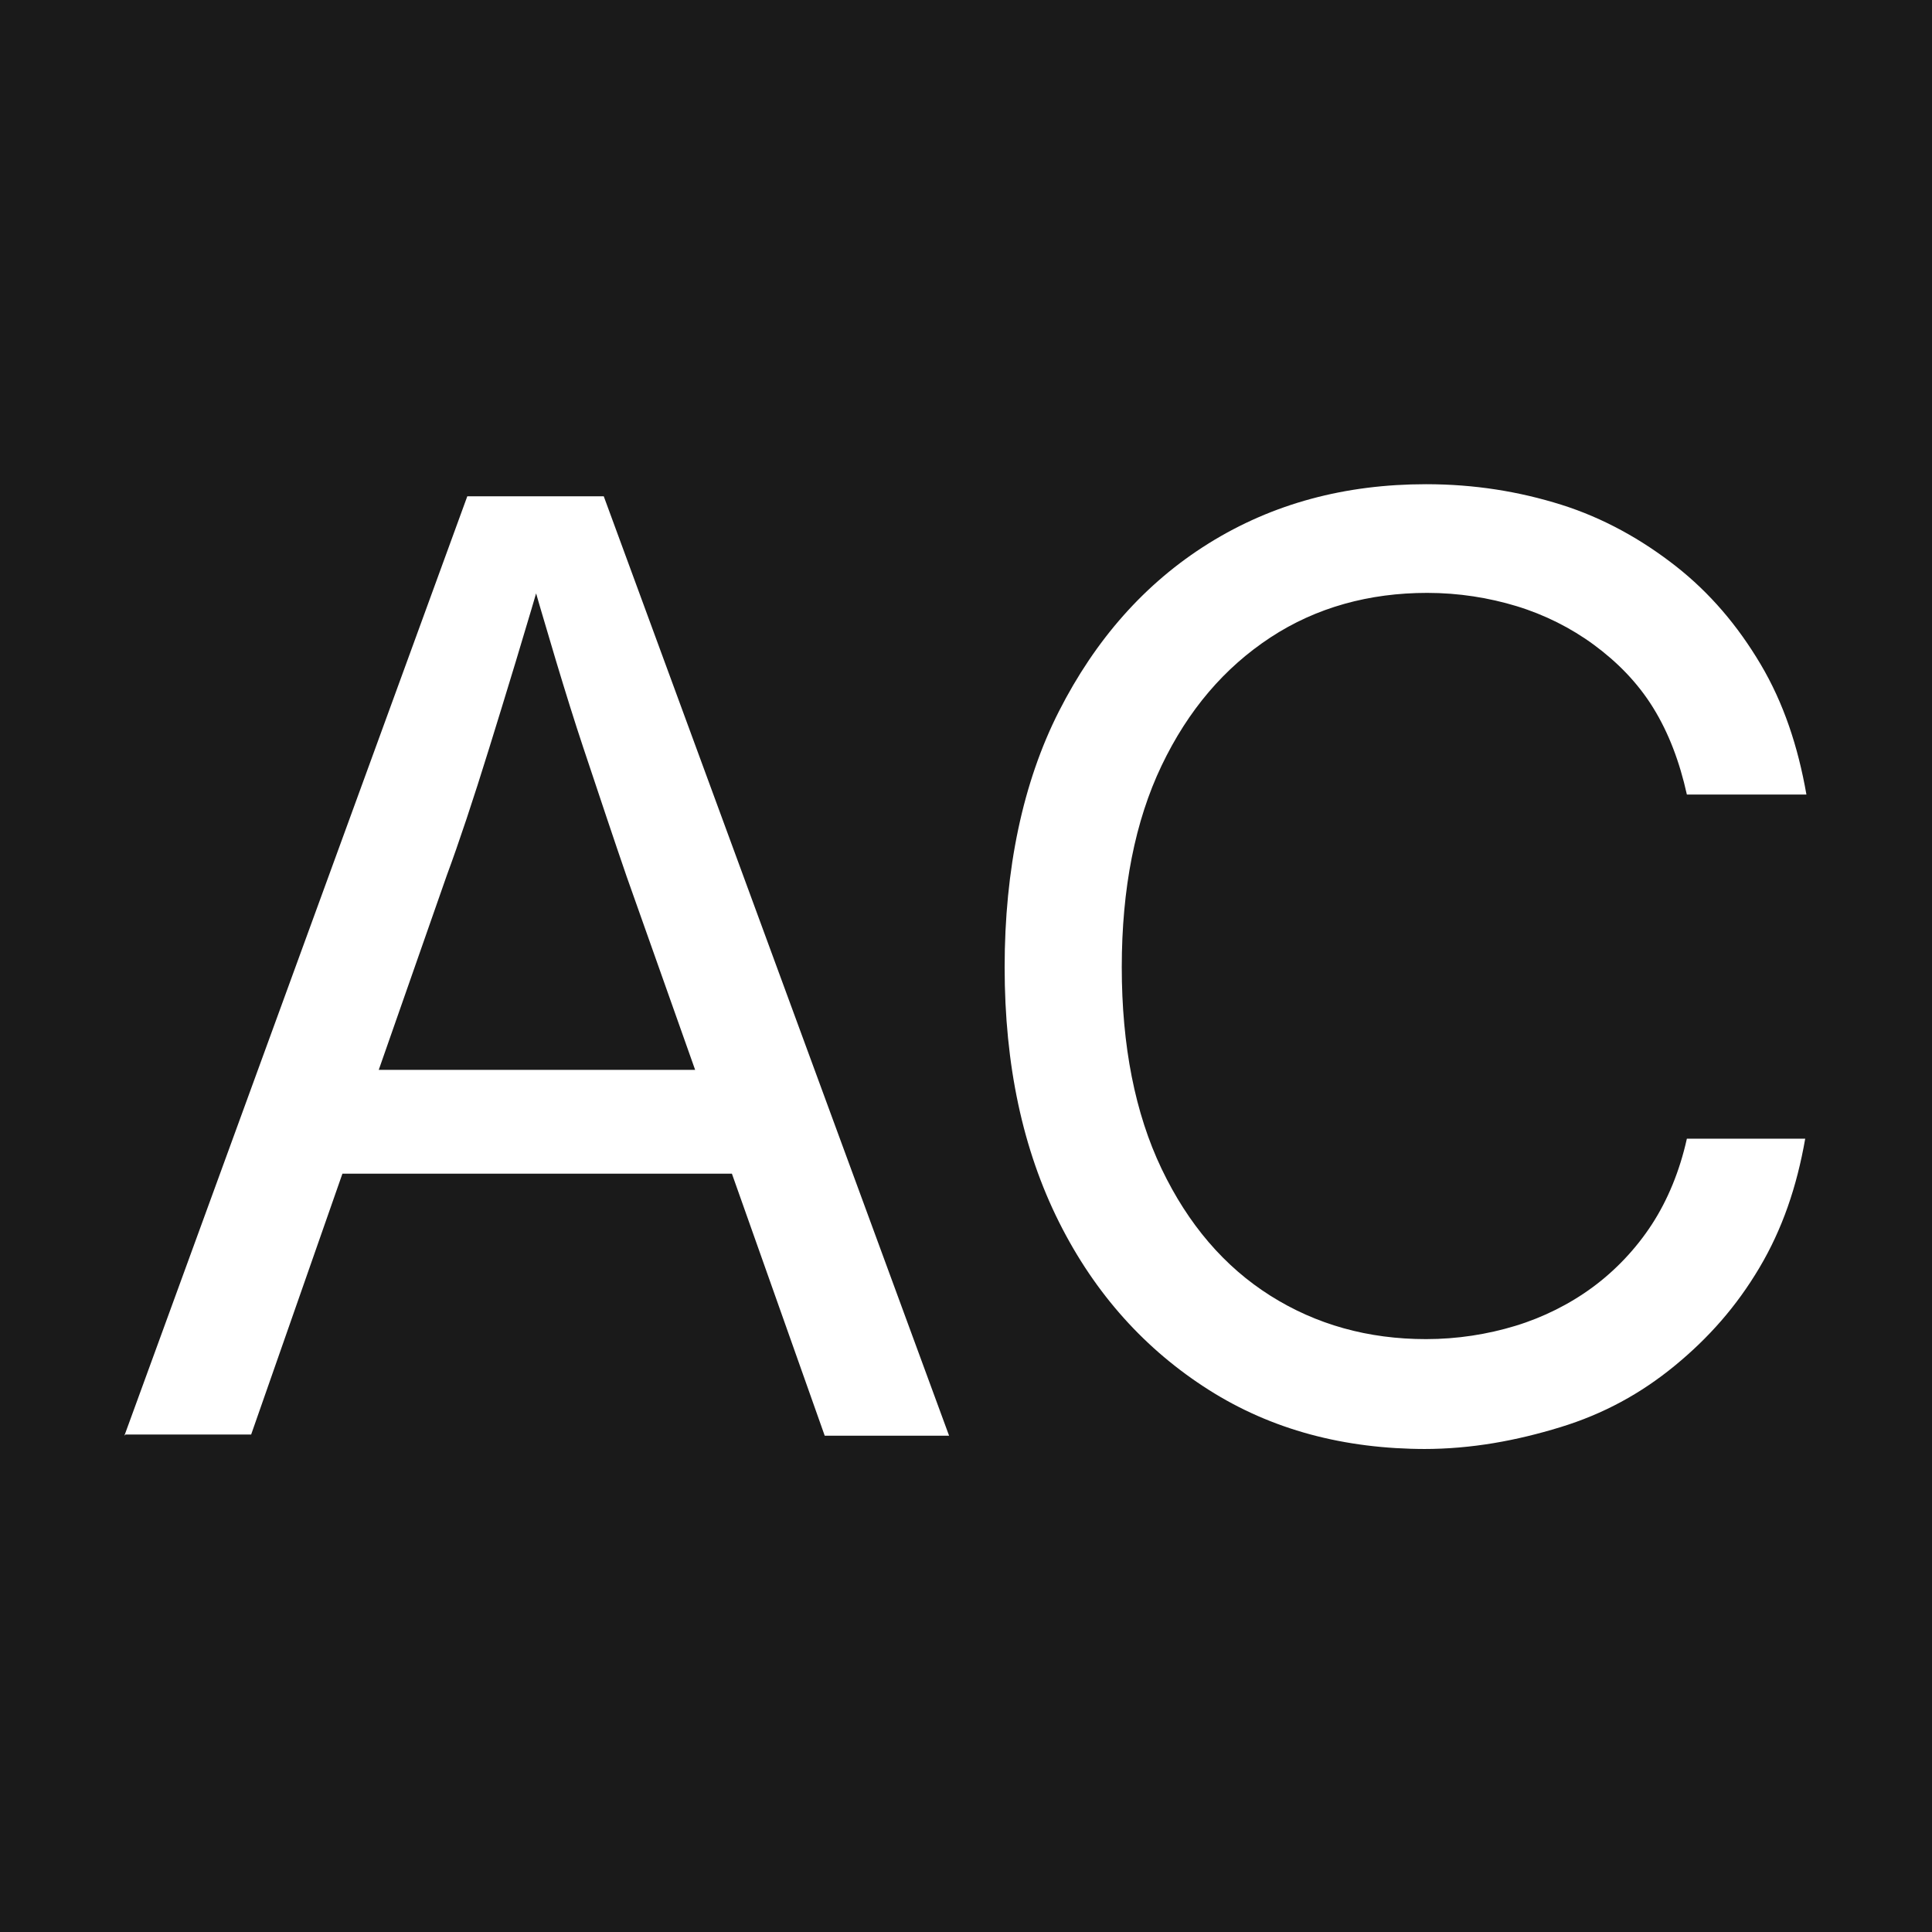
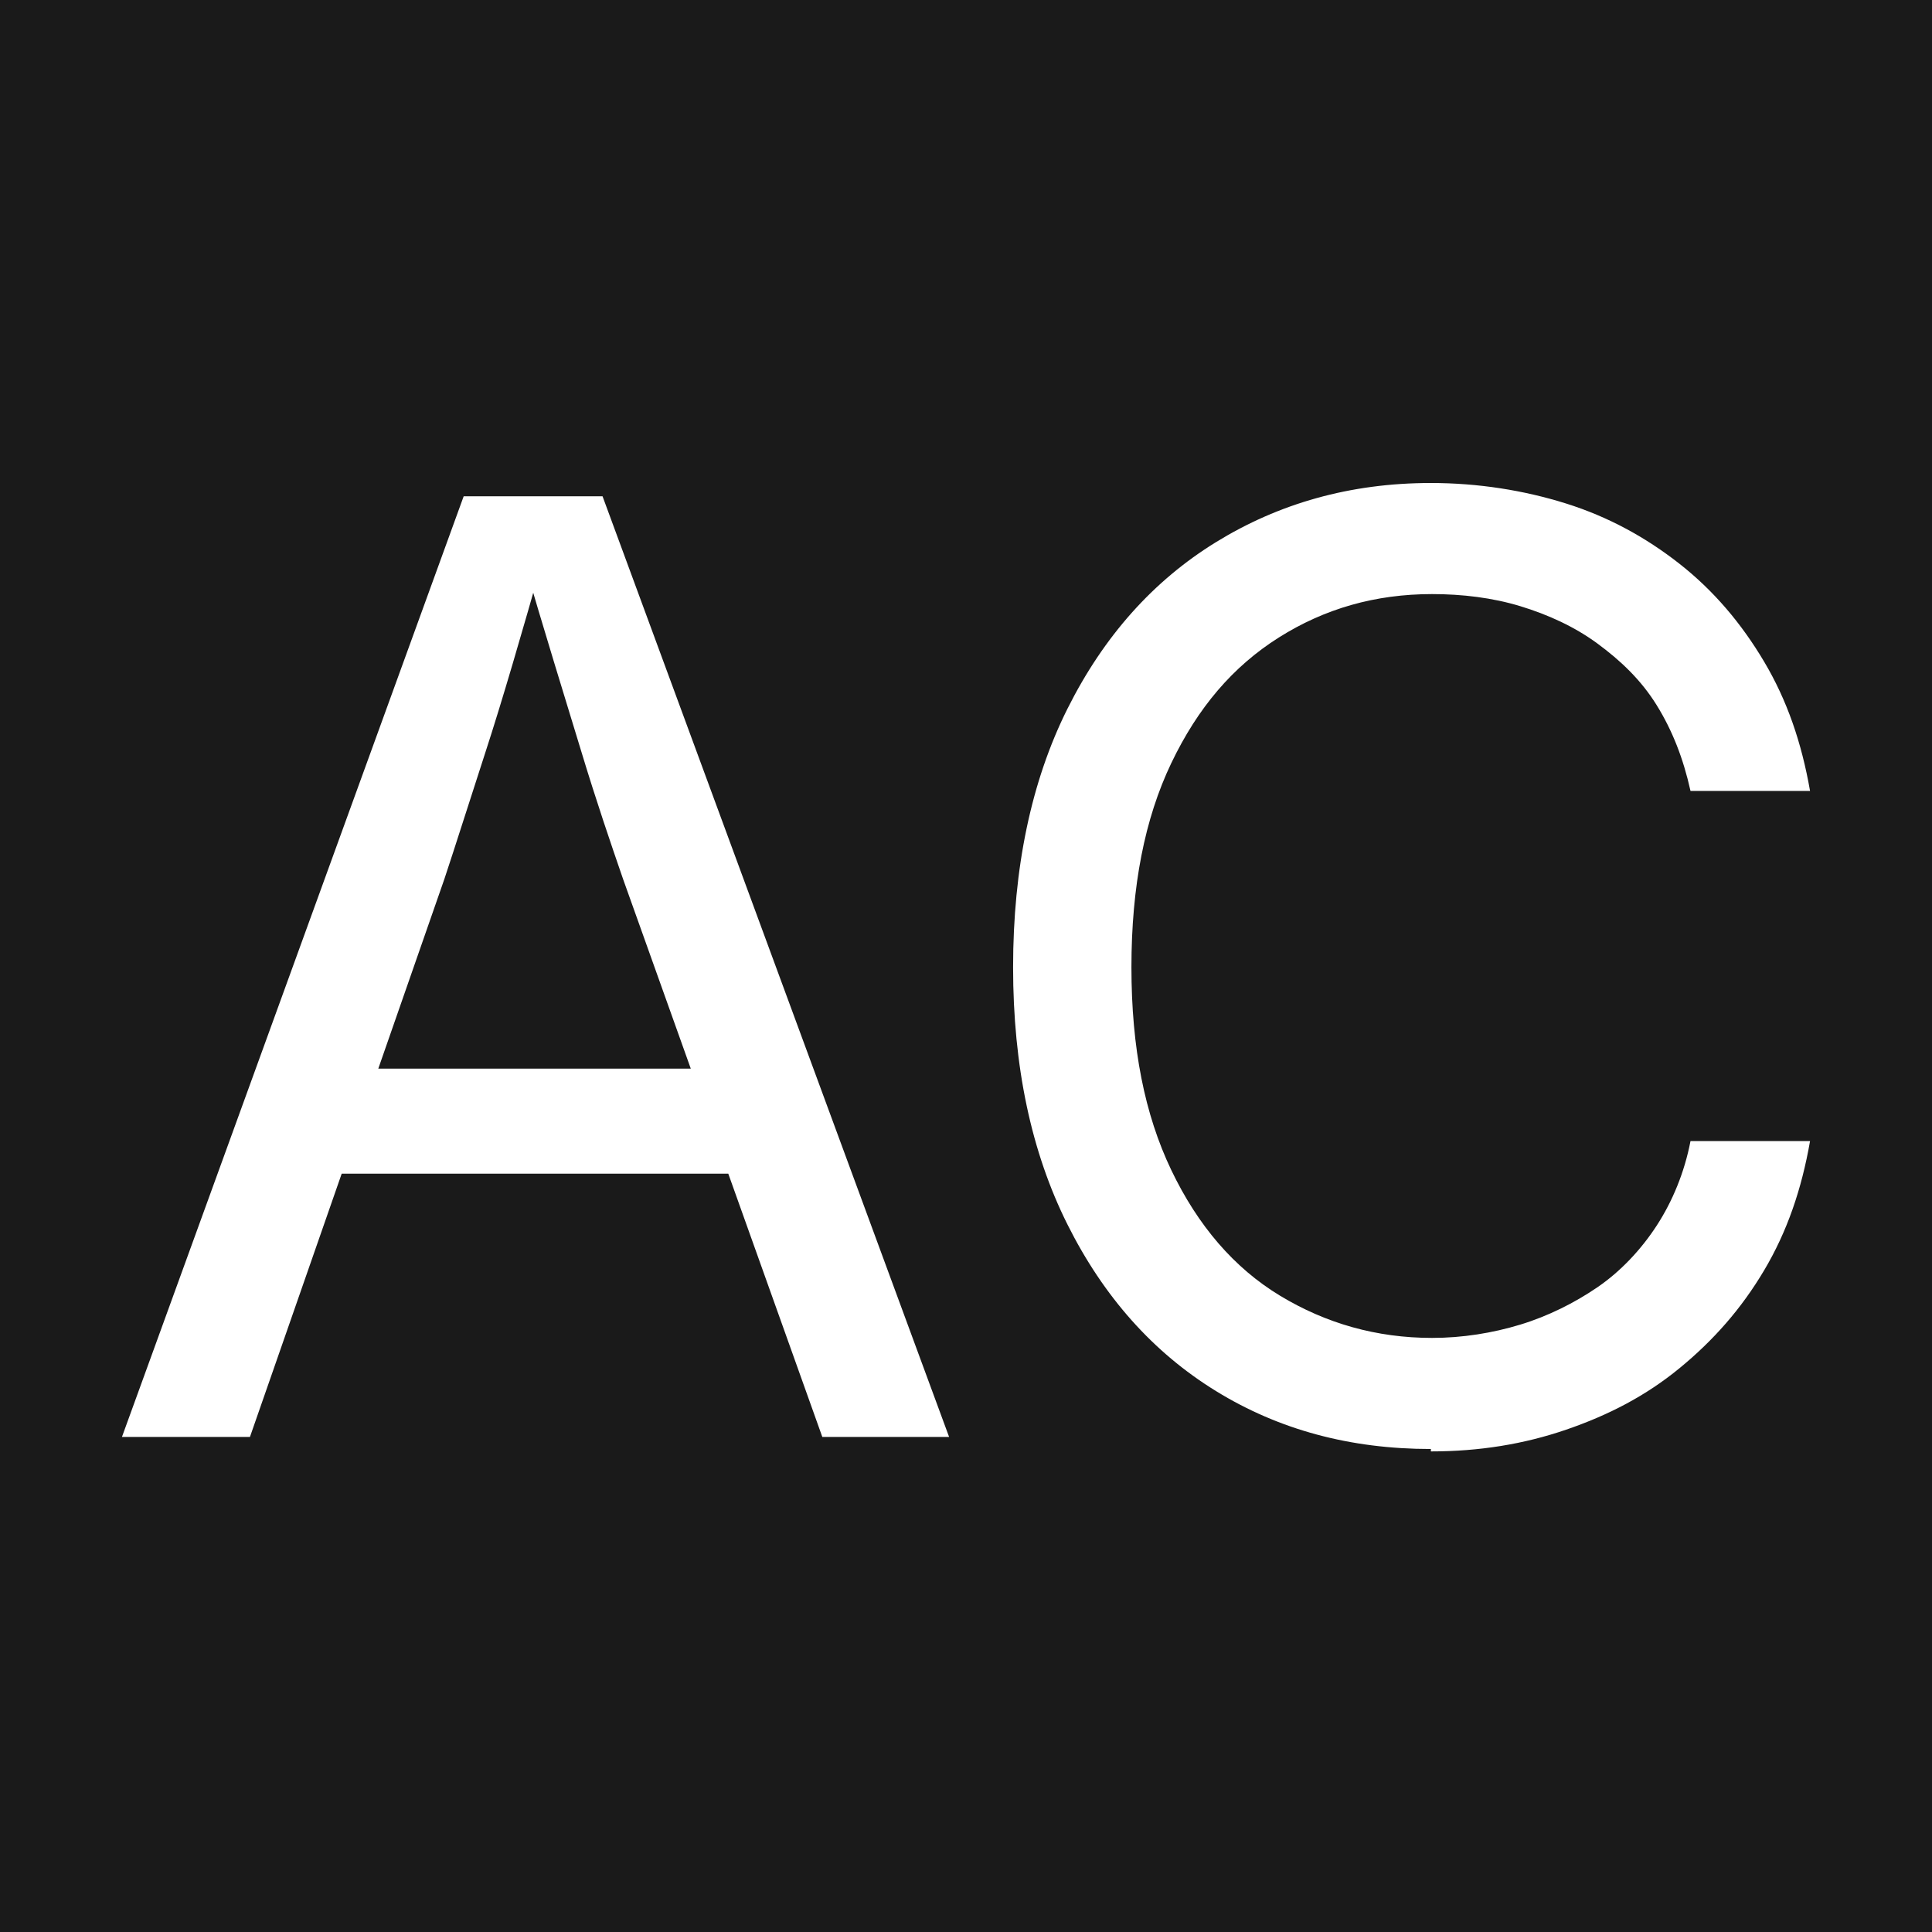
<svg xmlns="http://www.w3.org/2000/svg" id="_レイヤー_1" data-name="レイヤー 1" viewBox="0 0 16 16">
  <defs>
    <style>
      .cls-1 {
        fill: #fff;
      }

      .cls-2 {
        fill: #1a1a1a;
      }
    </style>
  </defs>
  <rect class="cls-2" width="16" height="16" />
  <g>
-     <path class="cls-1" d="M1.03,11.89l2.84-7.78h1.13l2.86,7.78h-1.03l-1.64-4.63c-.1-.29-.22-.65-.36-1.07s-.3-.96-.49-1.62h.2c-.19.66-.36,1.21-.49,1.63s-.25.78-.35,1.05l-1.62,4.63h-1.04ZM2.47,9.72v-.86h3.95v.86h-3.95Z" />
-     <path class="cls-1" d="M11.81,12c-.68,0-1.28-.16-1.8-.49s-.94-.79-1.24-1.39-.45-1.3-.45-2.11.15-1.53.45-2.12.71-1.06,1.24-1.39,1.13-.49,1.8-.49c.4,0,.77.06,1.12.17s.67.29.95.51.51.49.7.81.31.68.38,1.08h-.99c-.06-.27-.15-.51-.28-.72s-.3-.38-.49-.52-.41-.25-.64-.32-.48-.11-.74-.11c-.48,0-.92.12-1.3.37s-.68.6-.9,1.06-.33,1.02-.33,1.67.11,1.21.33,1.67c.22.46.52.81.9,1.05s.81.36,1.29.36c.26,0,.51-.04.74-.11s.45-.18.64-.32.36-.32.49-.52.23-.44.29-.71h.98c-.07.4-.19.75-.38,1.07s-.42.58-.7.81-.59.4-.95.51-.73.18-1.13.18Z" />
+     <path class="cls-1" d="M1.01,11.9l2.83-7.79h1.15l2.87,7.79h-1.05l-1.65-4.62c-.1-.29-.22-.64-.35-1.07s-.3-.97-.49-1.63h.19c-.19.67-.35,1.22-.49,1.65s-.25.78-.34,1.05l-1.61,4.62h-1.06ZM2.43,9.72v-.87h4v.87H2.43Z" />
+     <path class="cls-1" d="M11.85,12c-.67,0-1.26-.16-1.78-.48s-.93-.78-1.23-1.38-.45-1.31-.45-2.13.15-1.54.45-2.14.71-1.06,1.23-1.38,1.11-.49,1.78-.49c.39,0,.77.06,1.12.17s.66.28.94.5.51.49.7.81.31.67.38,1.07h-.99c-.06-.27-.15-.5-.28-.71s-.3-.37-.49-.51-.41-.24-.64-.31-.48-.1-.73-.1c-.47,0-.89.12-1.27.36s-.67.58-.89,1.04-.33,1.02-.33,1.69.11,1.22.33,1.68.52.81.9,1.04.8.35,1.26.35c.25,0,.5-.04.73-.11s.45-.18.64-.31.36-.31.49-.51.23-.44.28-.7h.99c-.07.4-.19.75-.38,1.07s-.42.58-.7.81-.59.39-.94.51-.72.18-1.12.18Z" />
  </g>
</svg>
